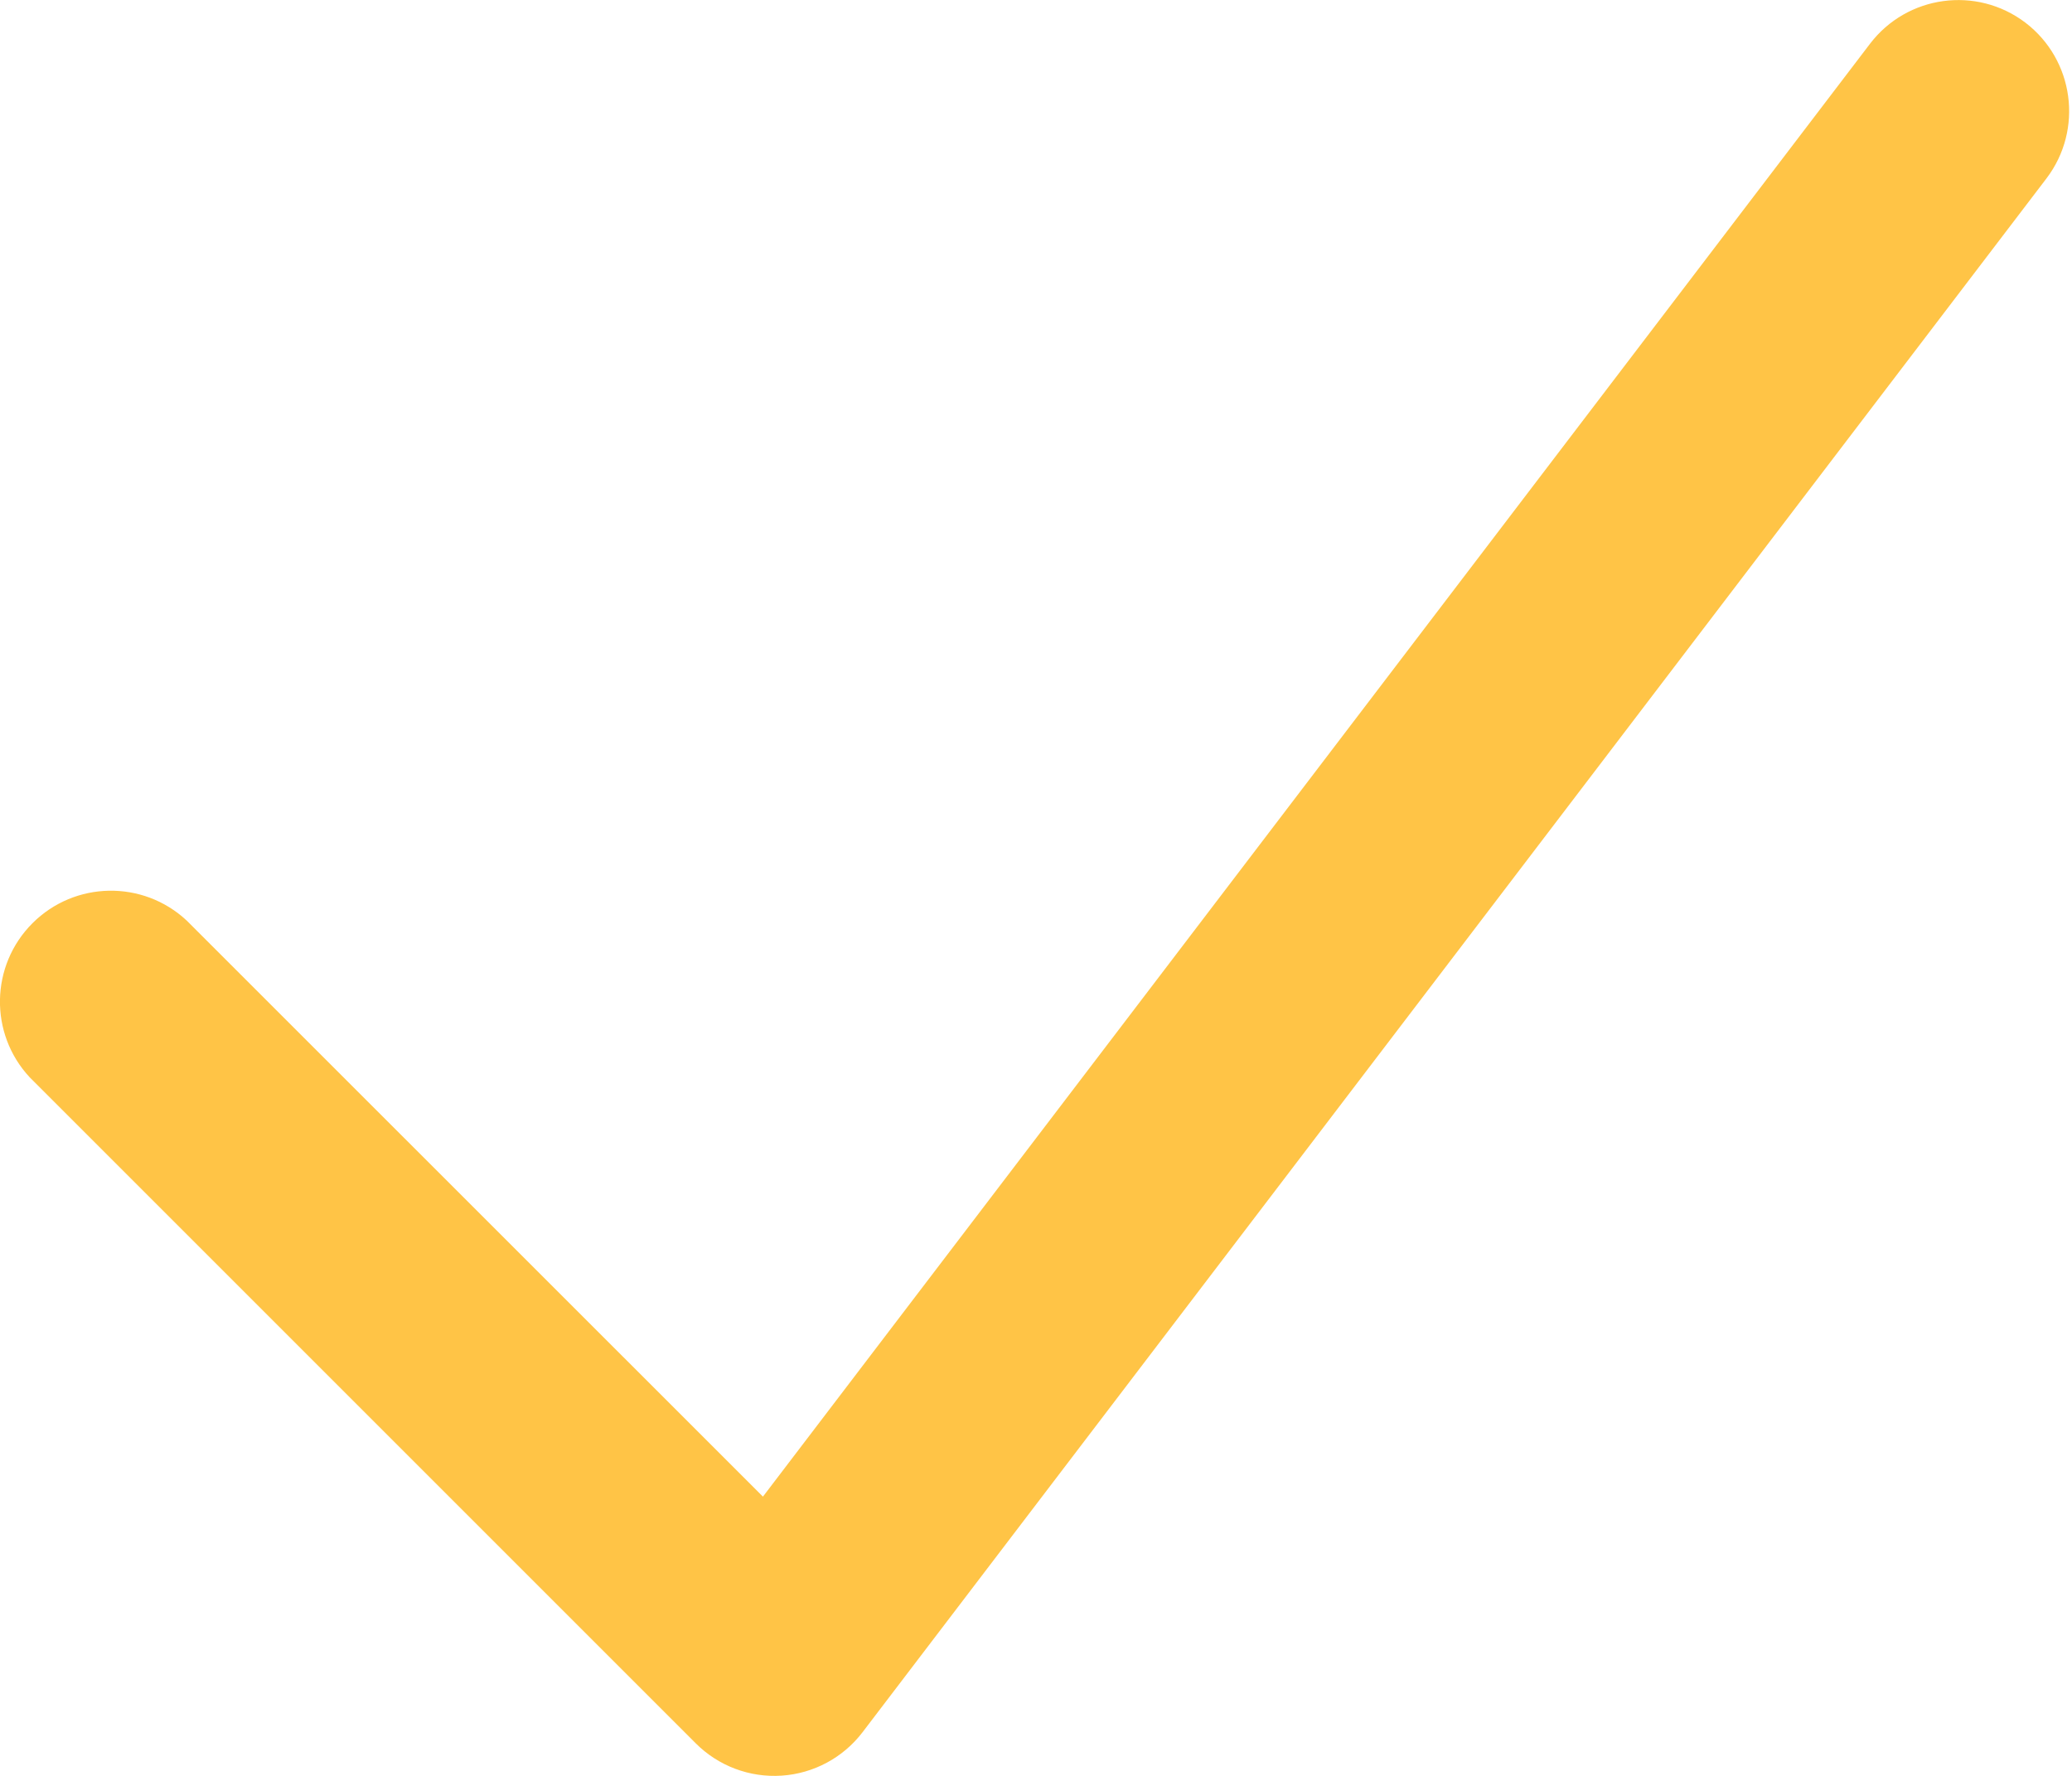
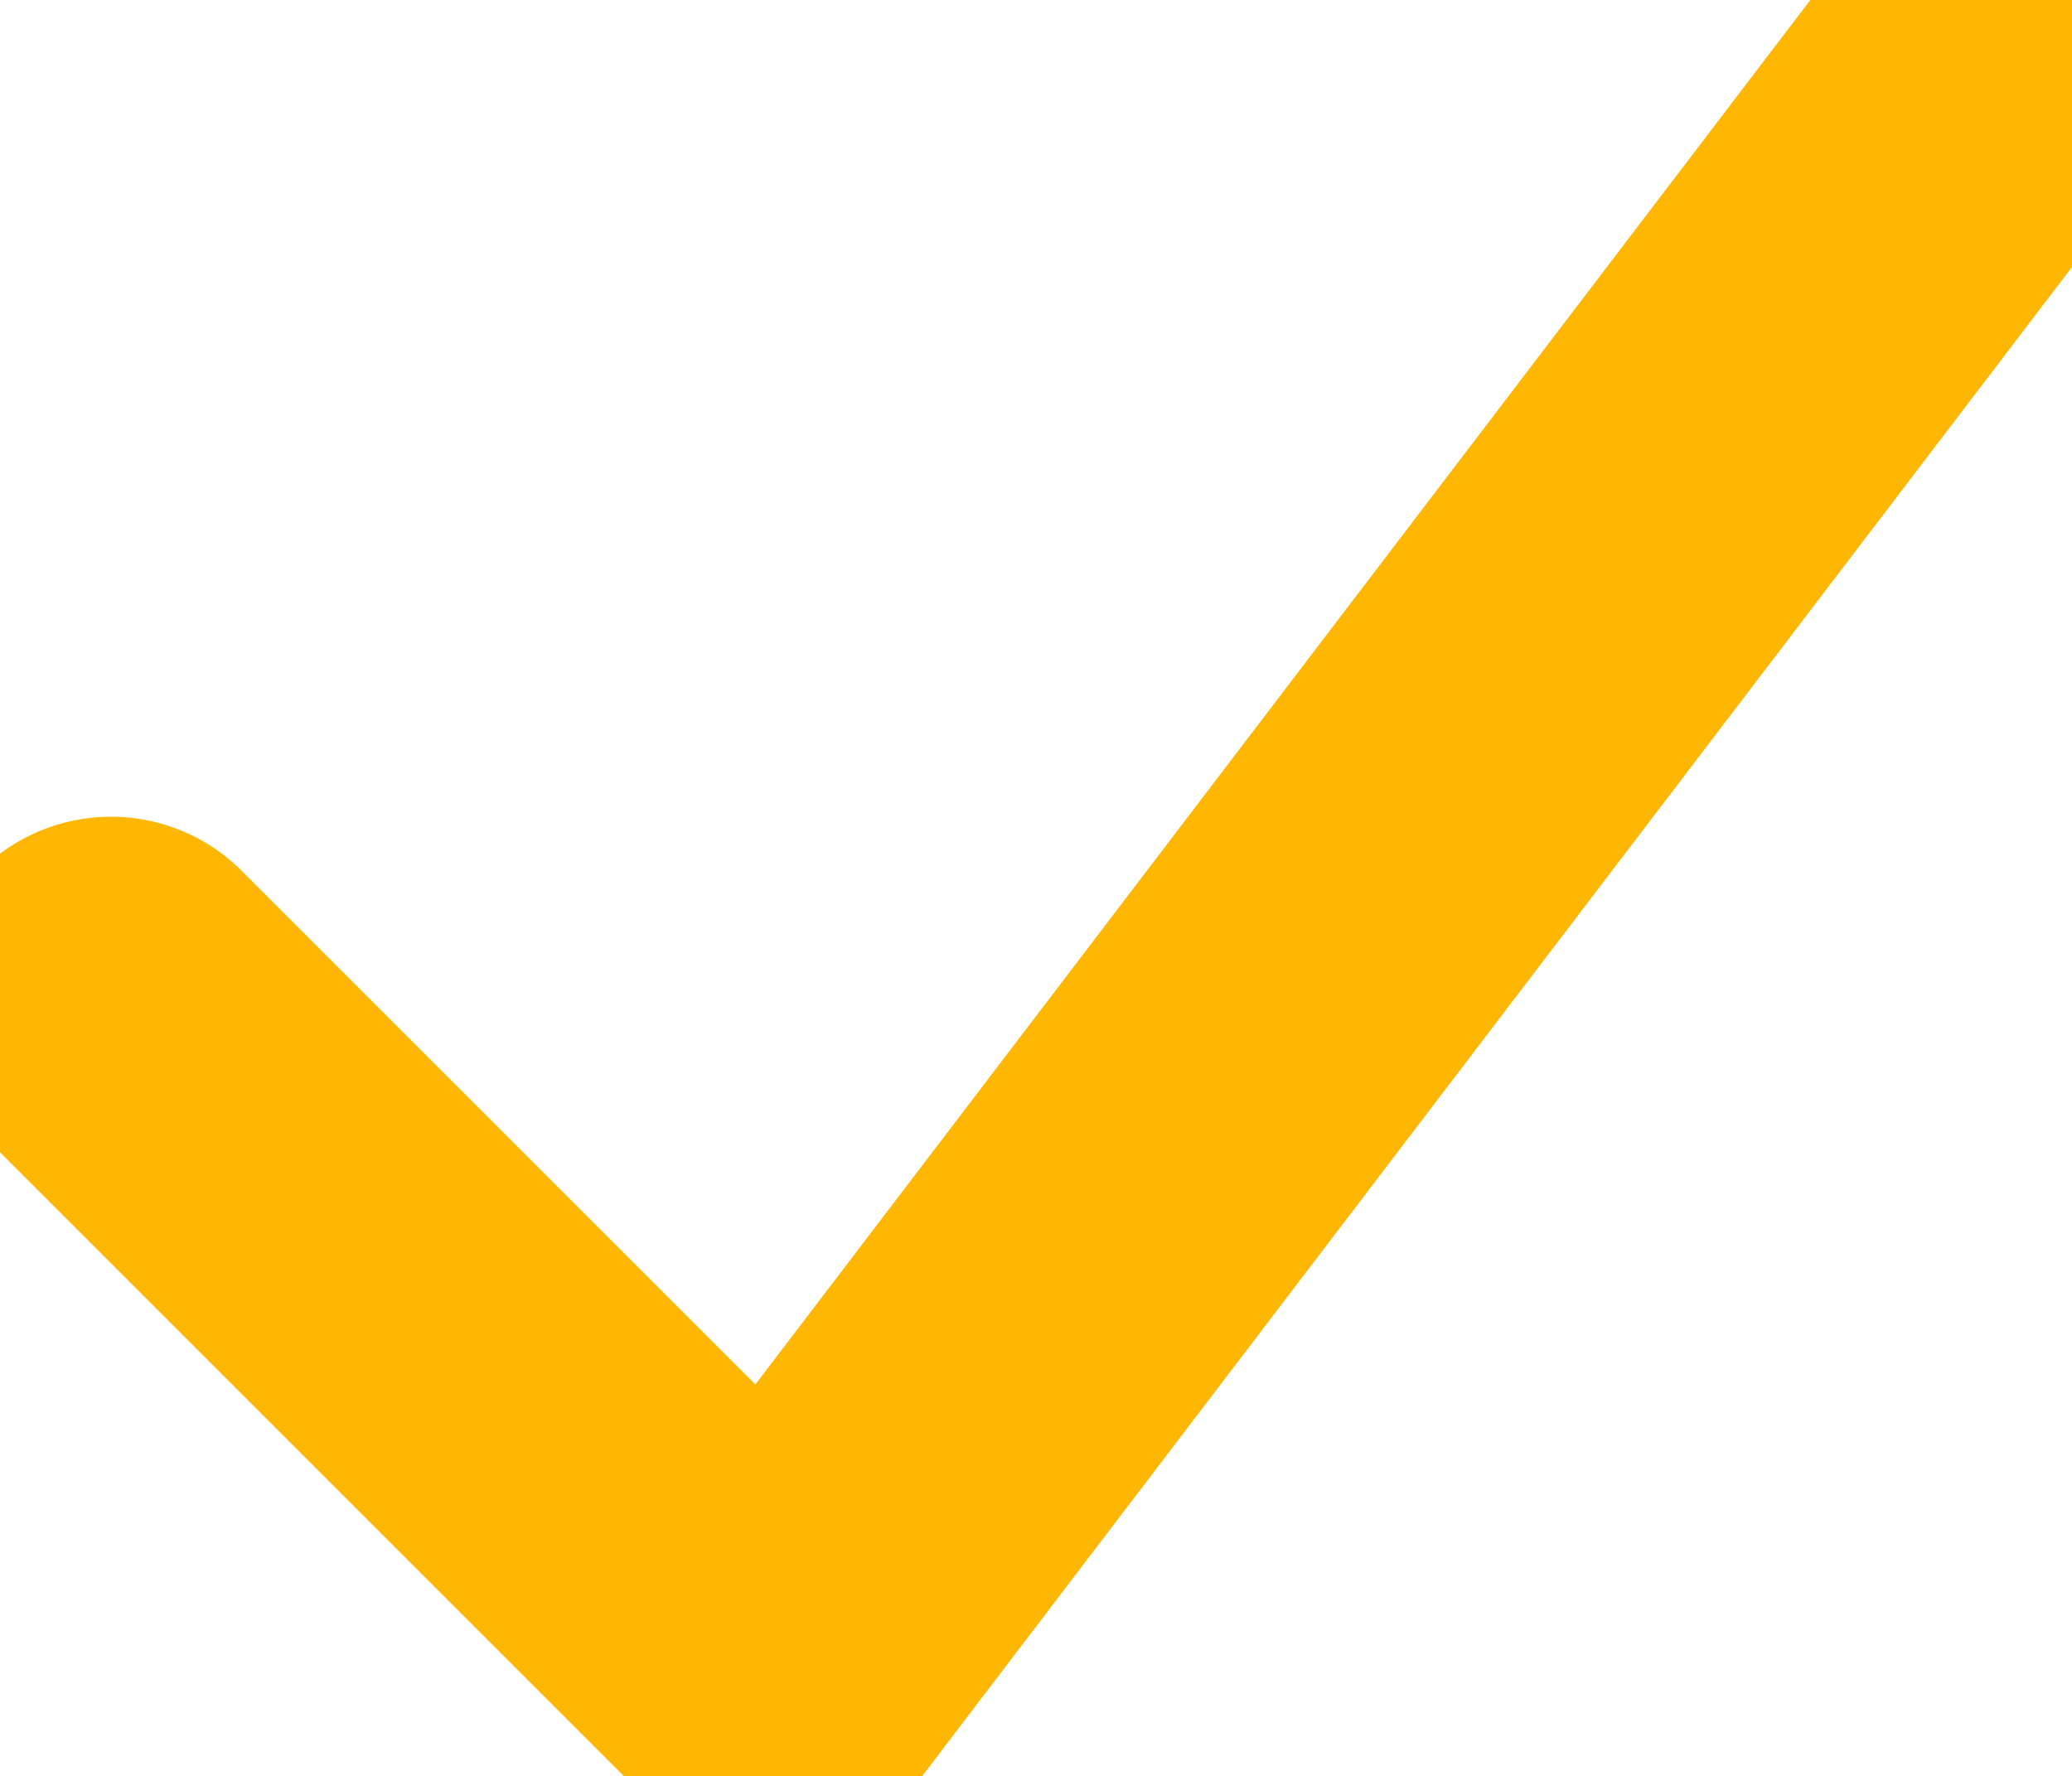
<svg xmlns="http://www.w3.org/2000/svg" width="14" height="12" viewBox="0 0 14 12">
-   <path fill-rule="evenodd" d="M13.685.153a.752.752 0 0 1 .143 1.052l-8 10.5a.75.75 0 0 1-1.127.075l-4.5-4.5a.75.75 0 0 1 1.06-1.06l3.894 3.893 7.48-9.817a.75.75 0 0 1 1.05-.143Z" fill="#ffc446" />
+   <path fill-rule="evenodd" d="M13.685.153a.752.752 0 0 1 .143 1.052l-8 10.5a.75.75 0 0 1-1.127.075l-4.5-4.5a.75.75 0 0 1 1.06-1.06l3.894 3.893 7.48-9.817a.75.75 0 0 1 1.05-.143Z" fill="#ffb703" stroke="#ffb703 " stroke-width="1px" />
</svg>
